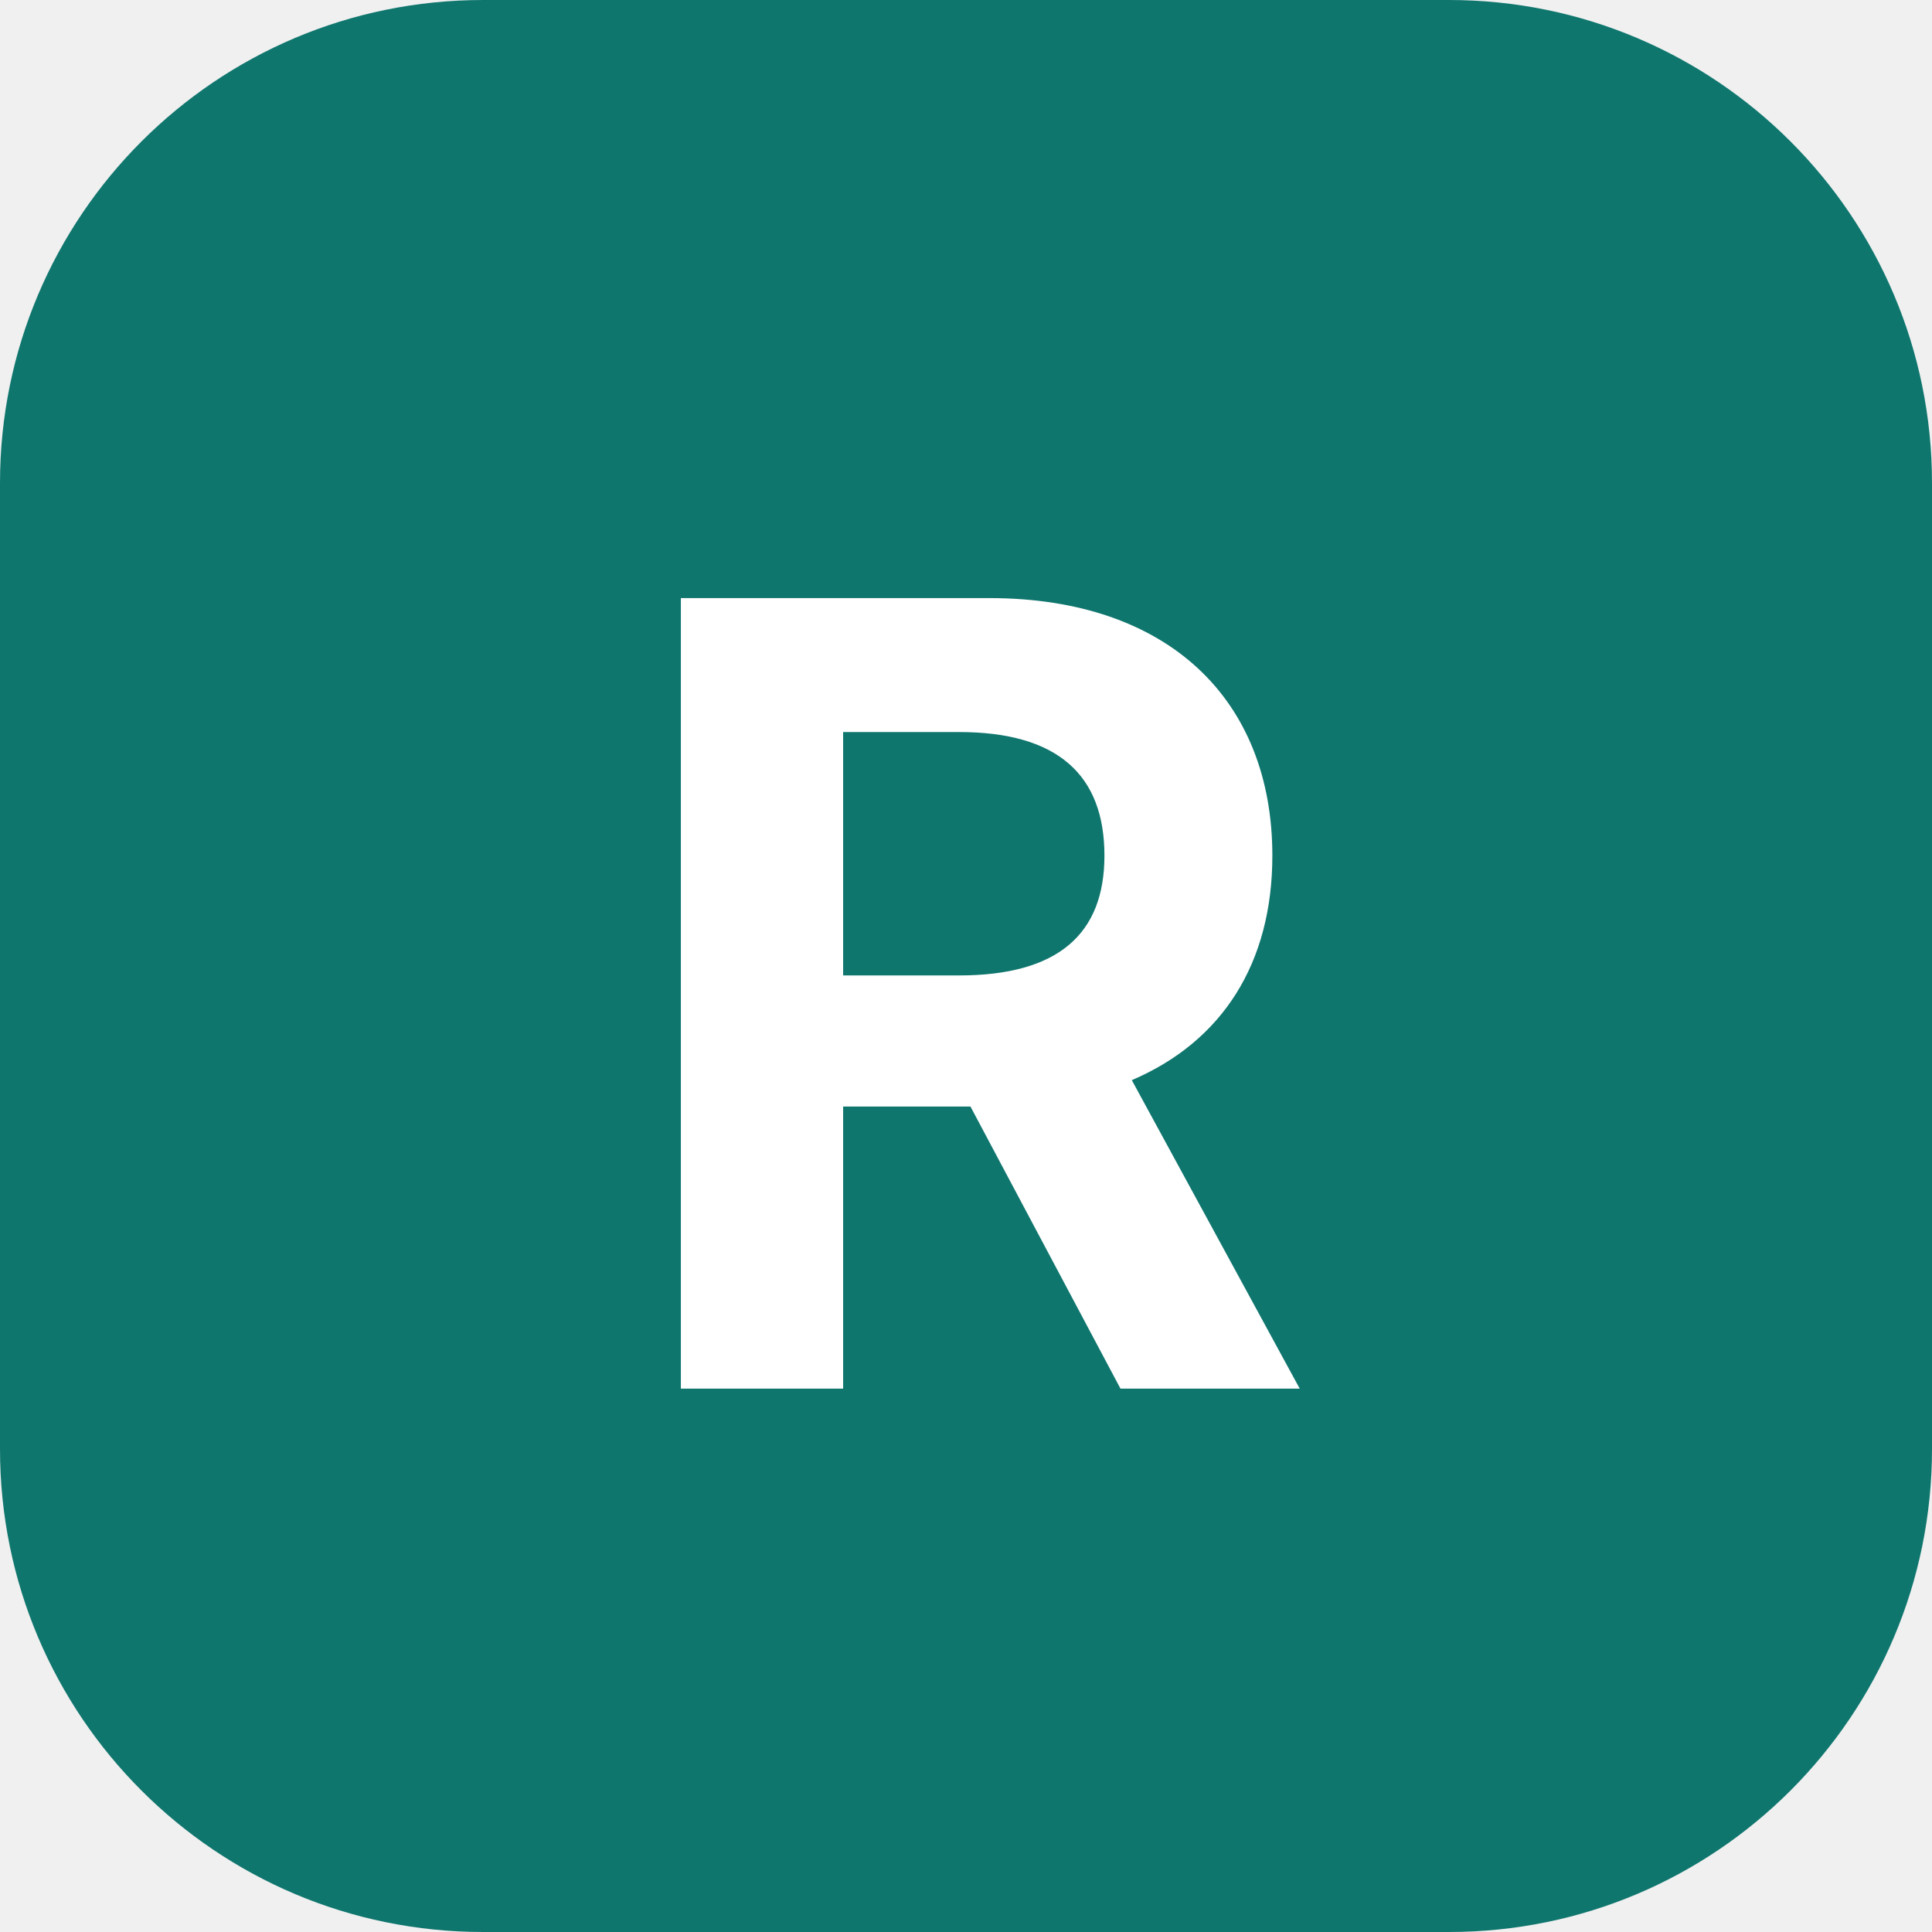
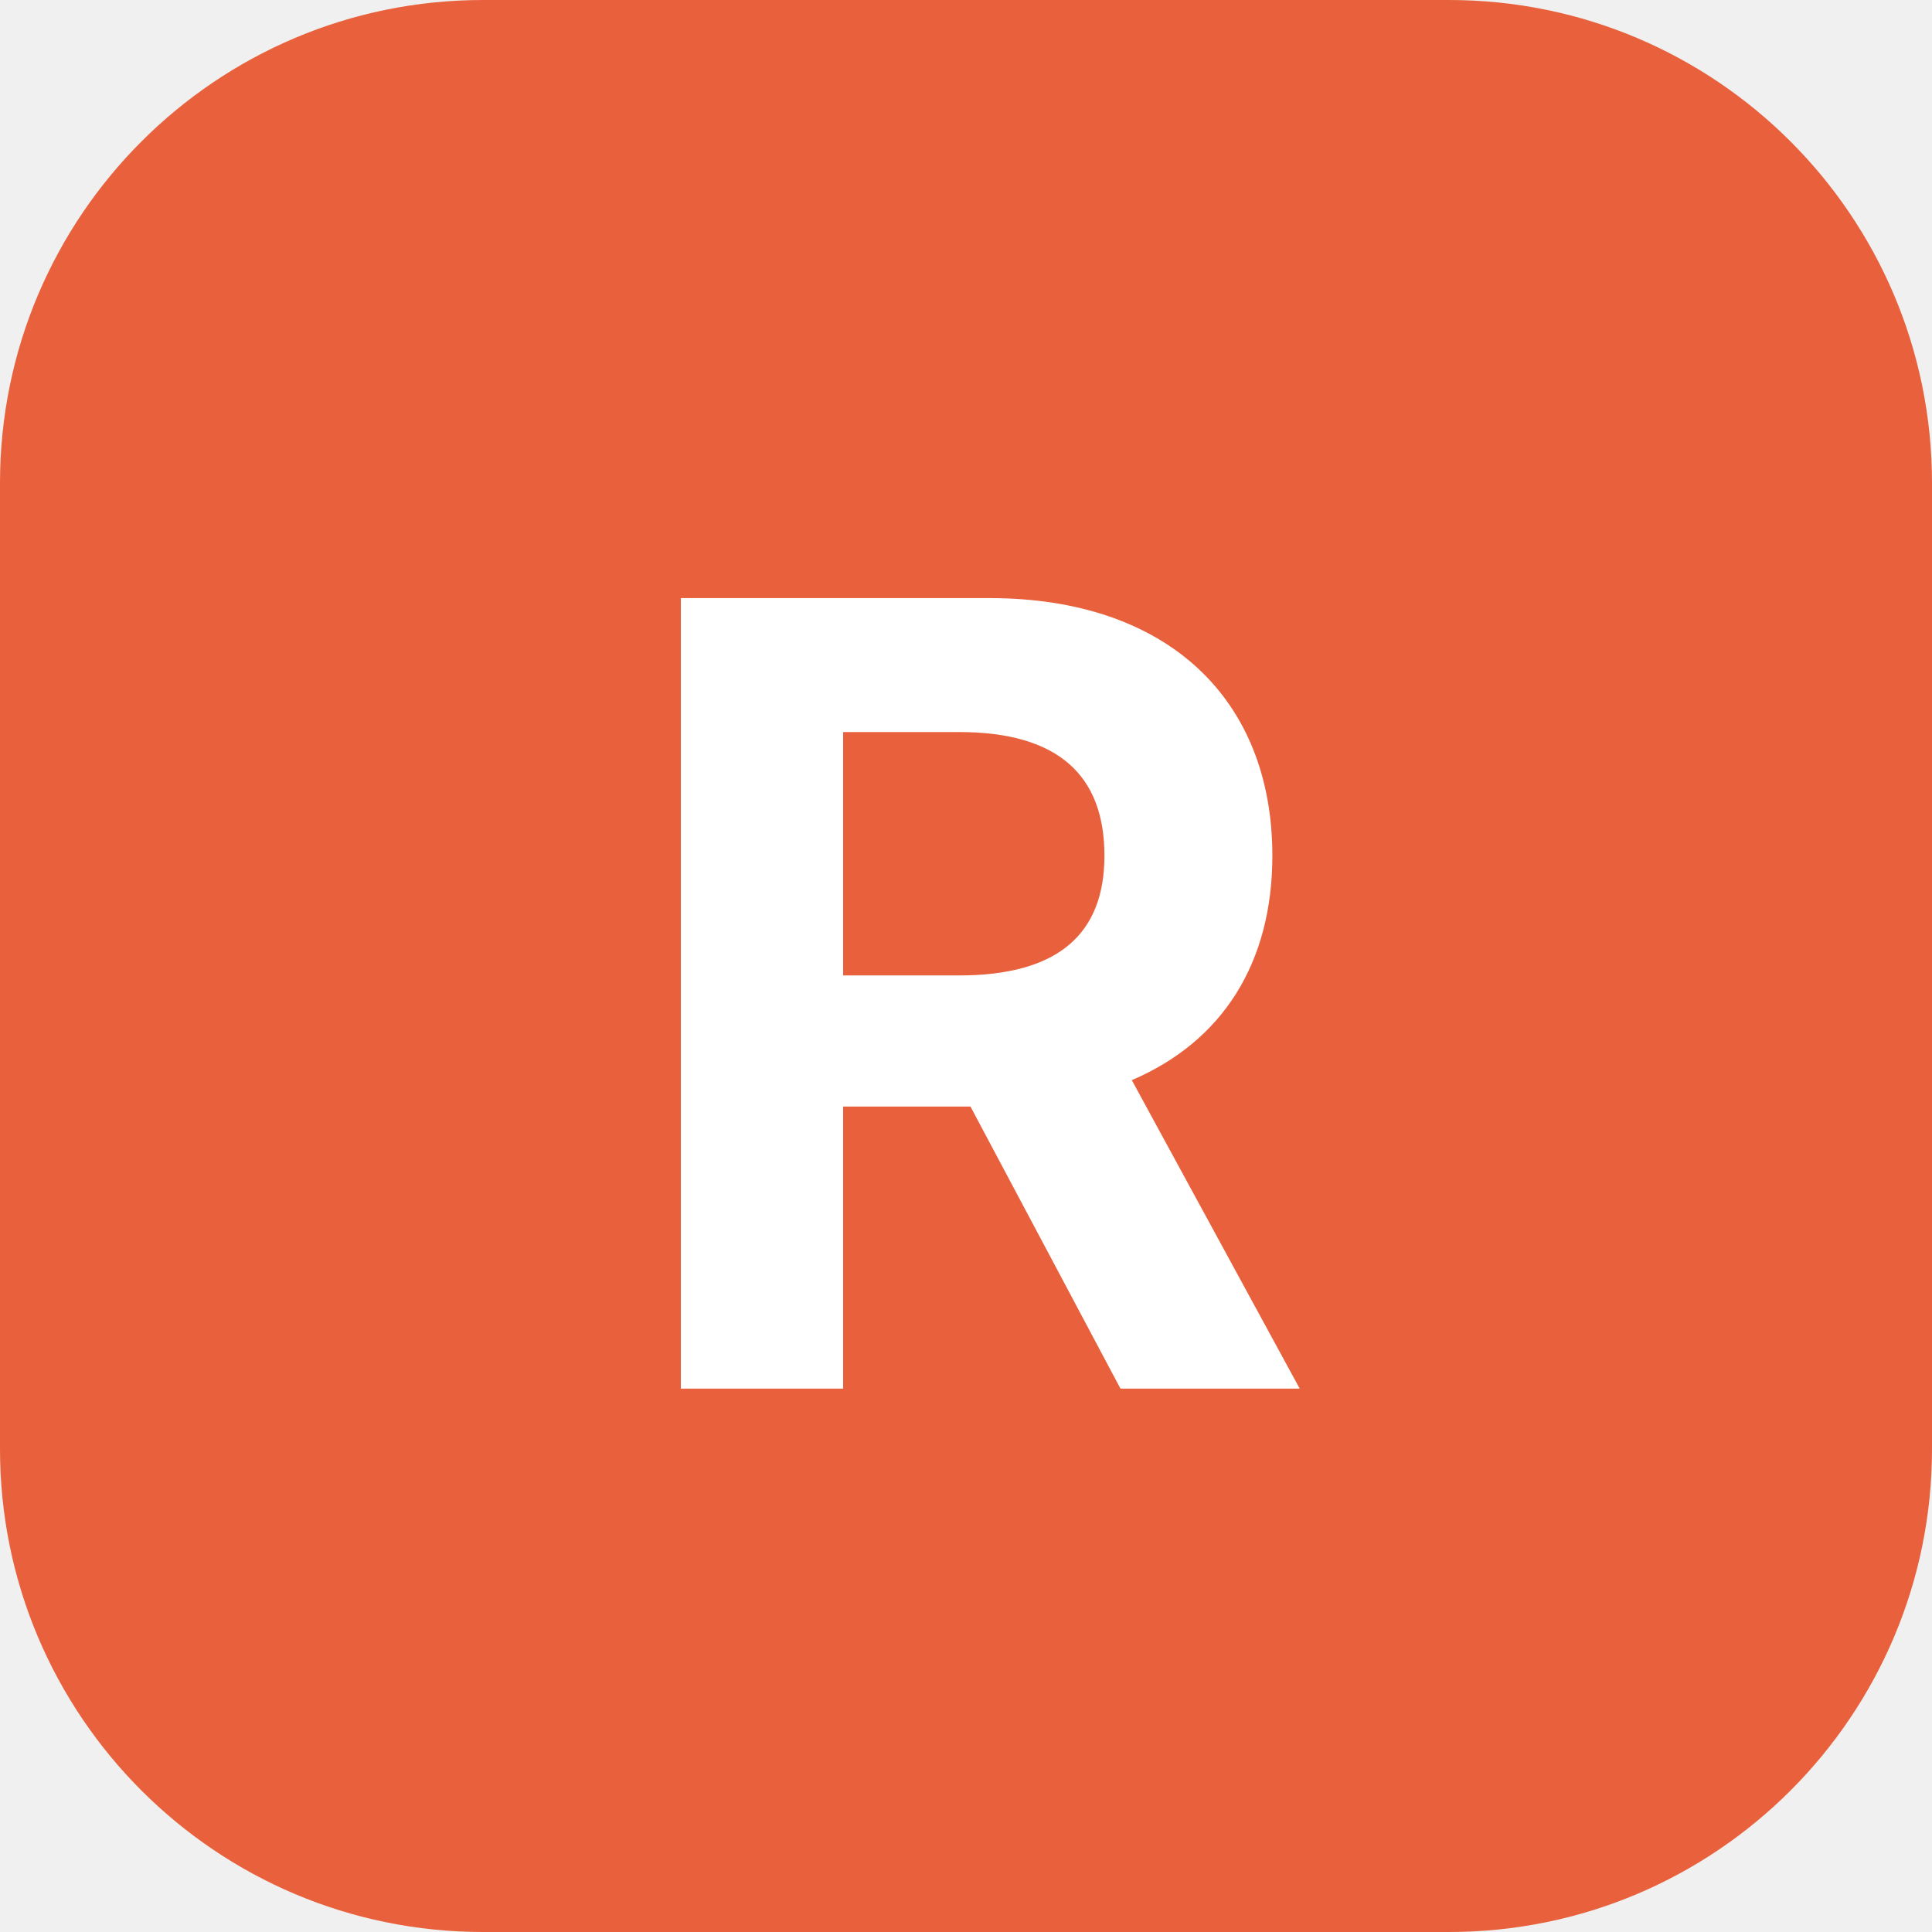
<svg xmlns="http://www.w3.org/2000/svg" viewBox="0 0 32 32" fill="none">
-   <rect width="32" height="32" rx="8" fill="#0F766E" />
-   <text x="16" y="23" text-anchor="middle" font-family="system-ui, -apple-system, Segoe UI, sans-serif" font-size="18" font-weight="700" fill="#FFFFFF">R</text>
+   <rect width="32" height="32" rx="8" fill="#E8613C" />
+   <text x="16" y="23" text-anchor="middle" font-family="Space Grotesk, system-ui, -apple-system, Segoe UI, sans-serif" font-size="18" font-weight="700" fill="#FFFFFF">R</text>
</svg>
